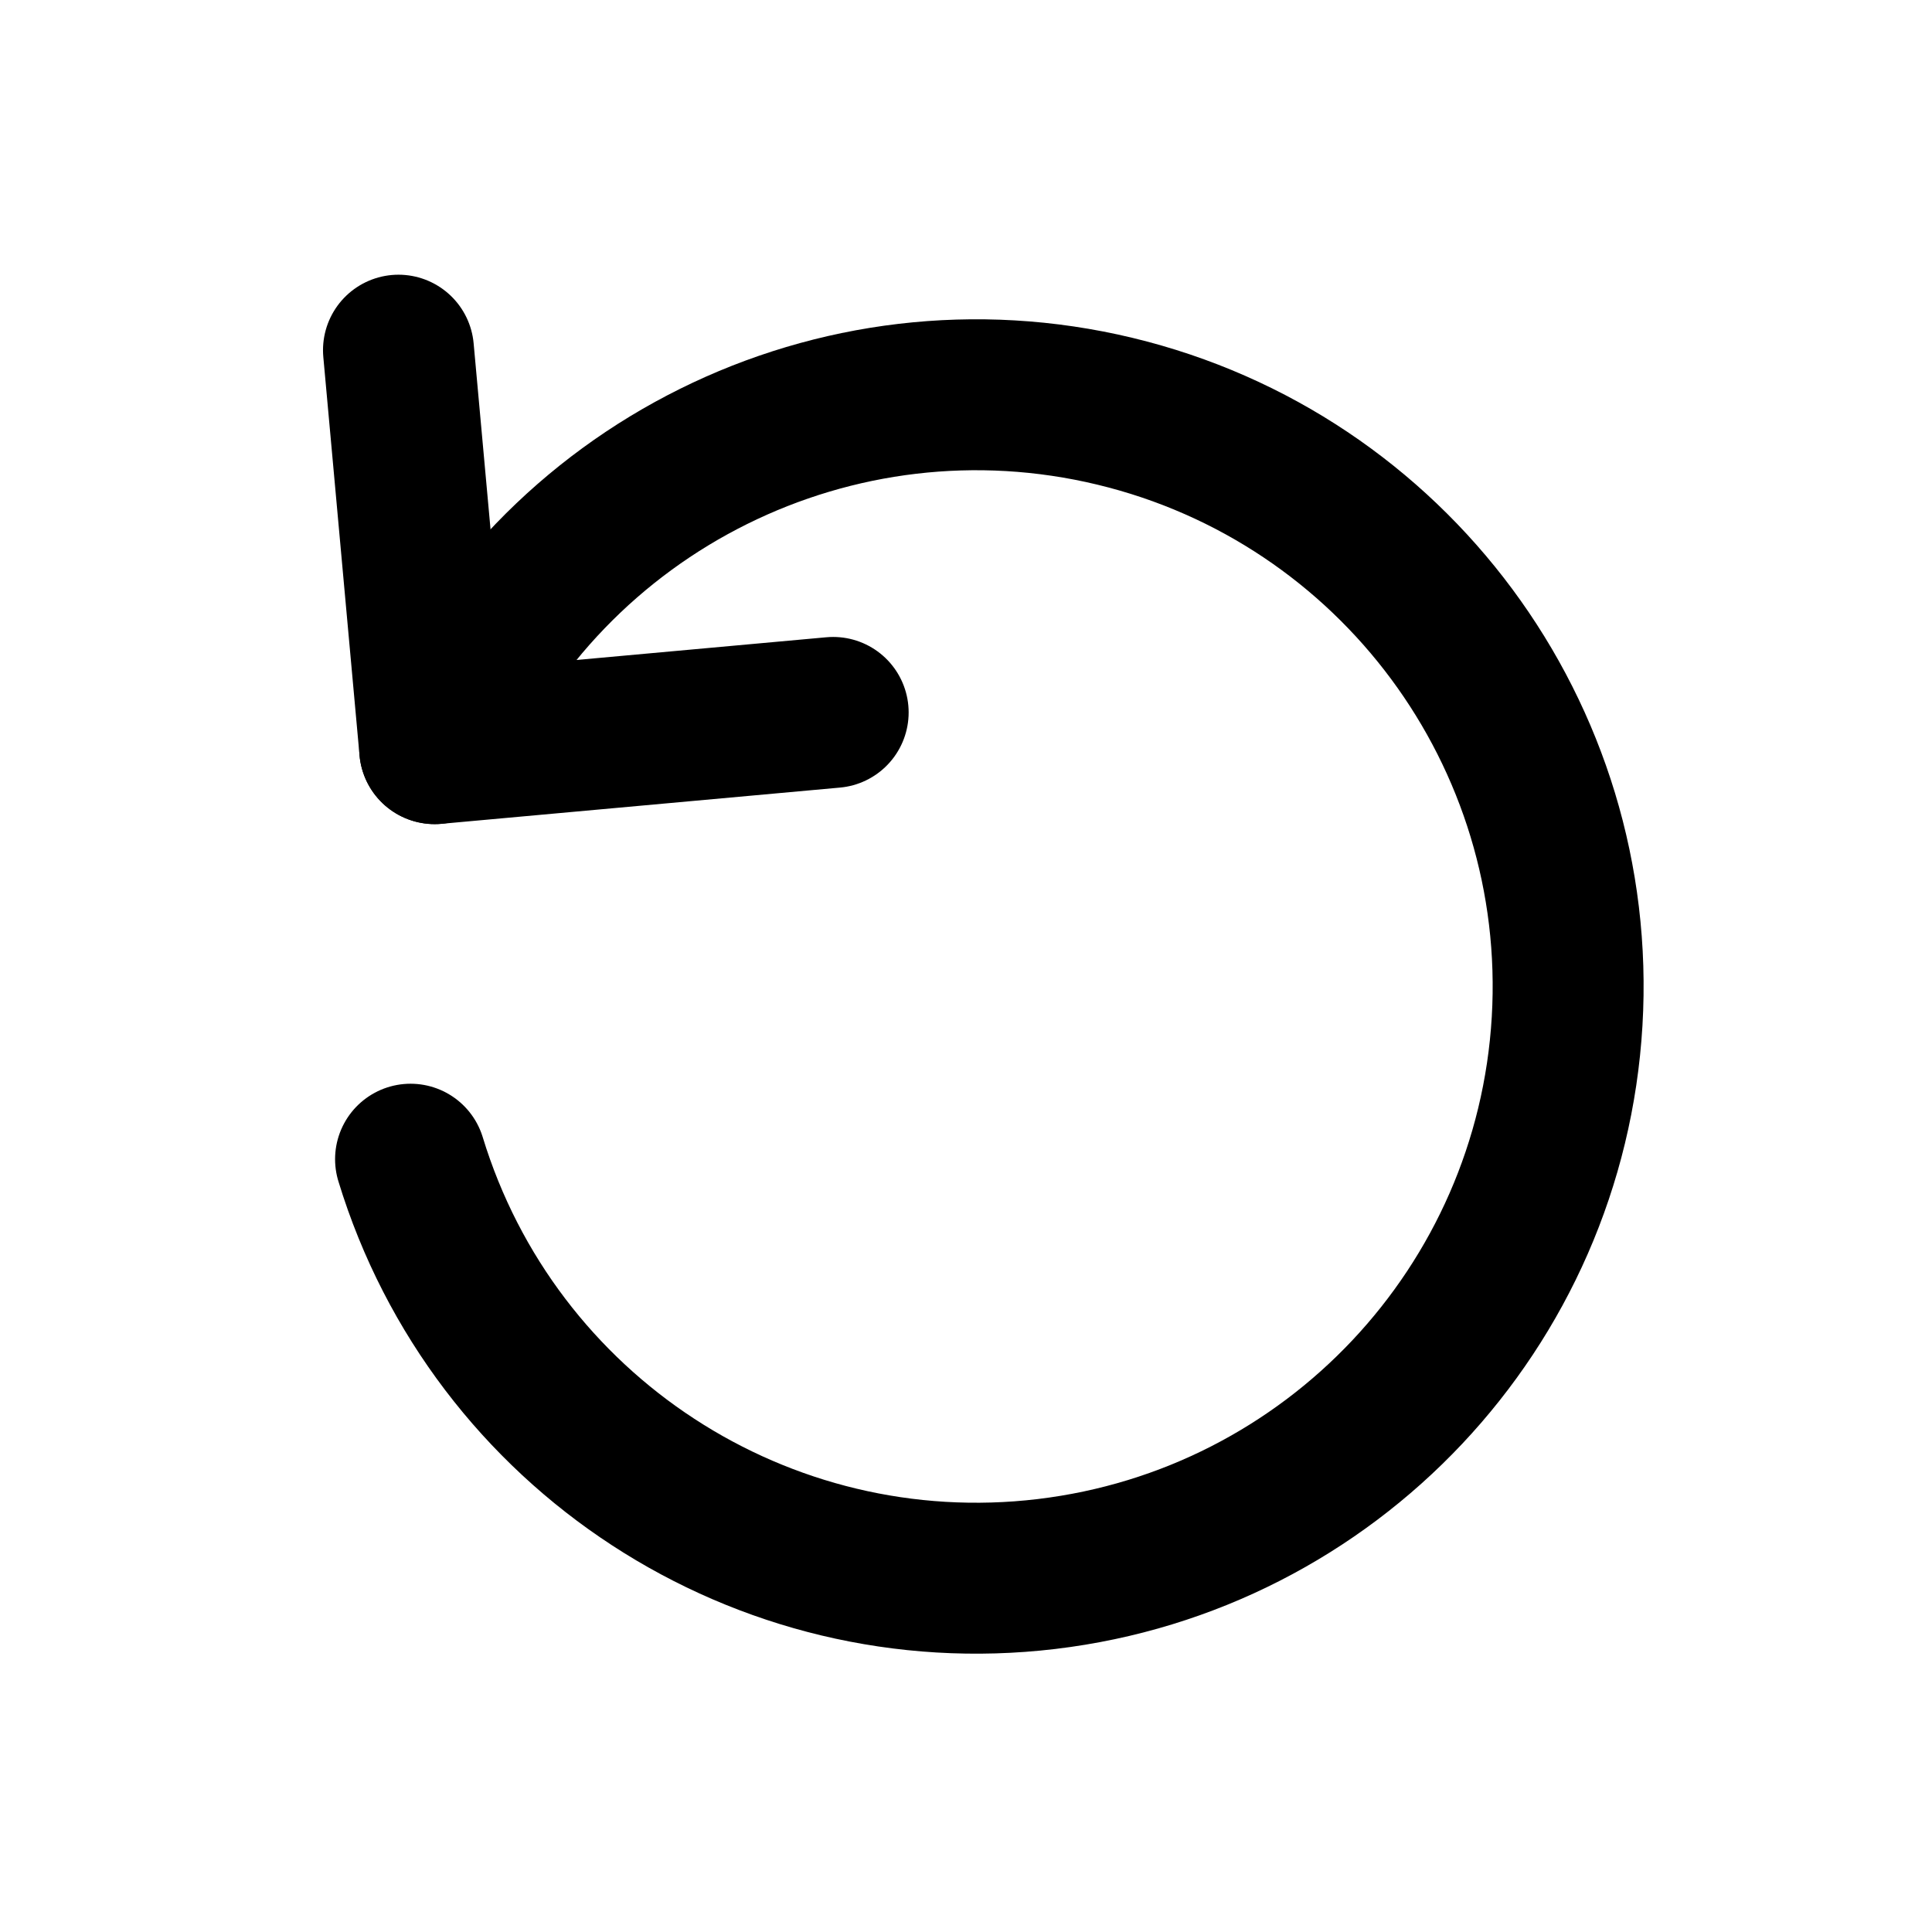
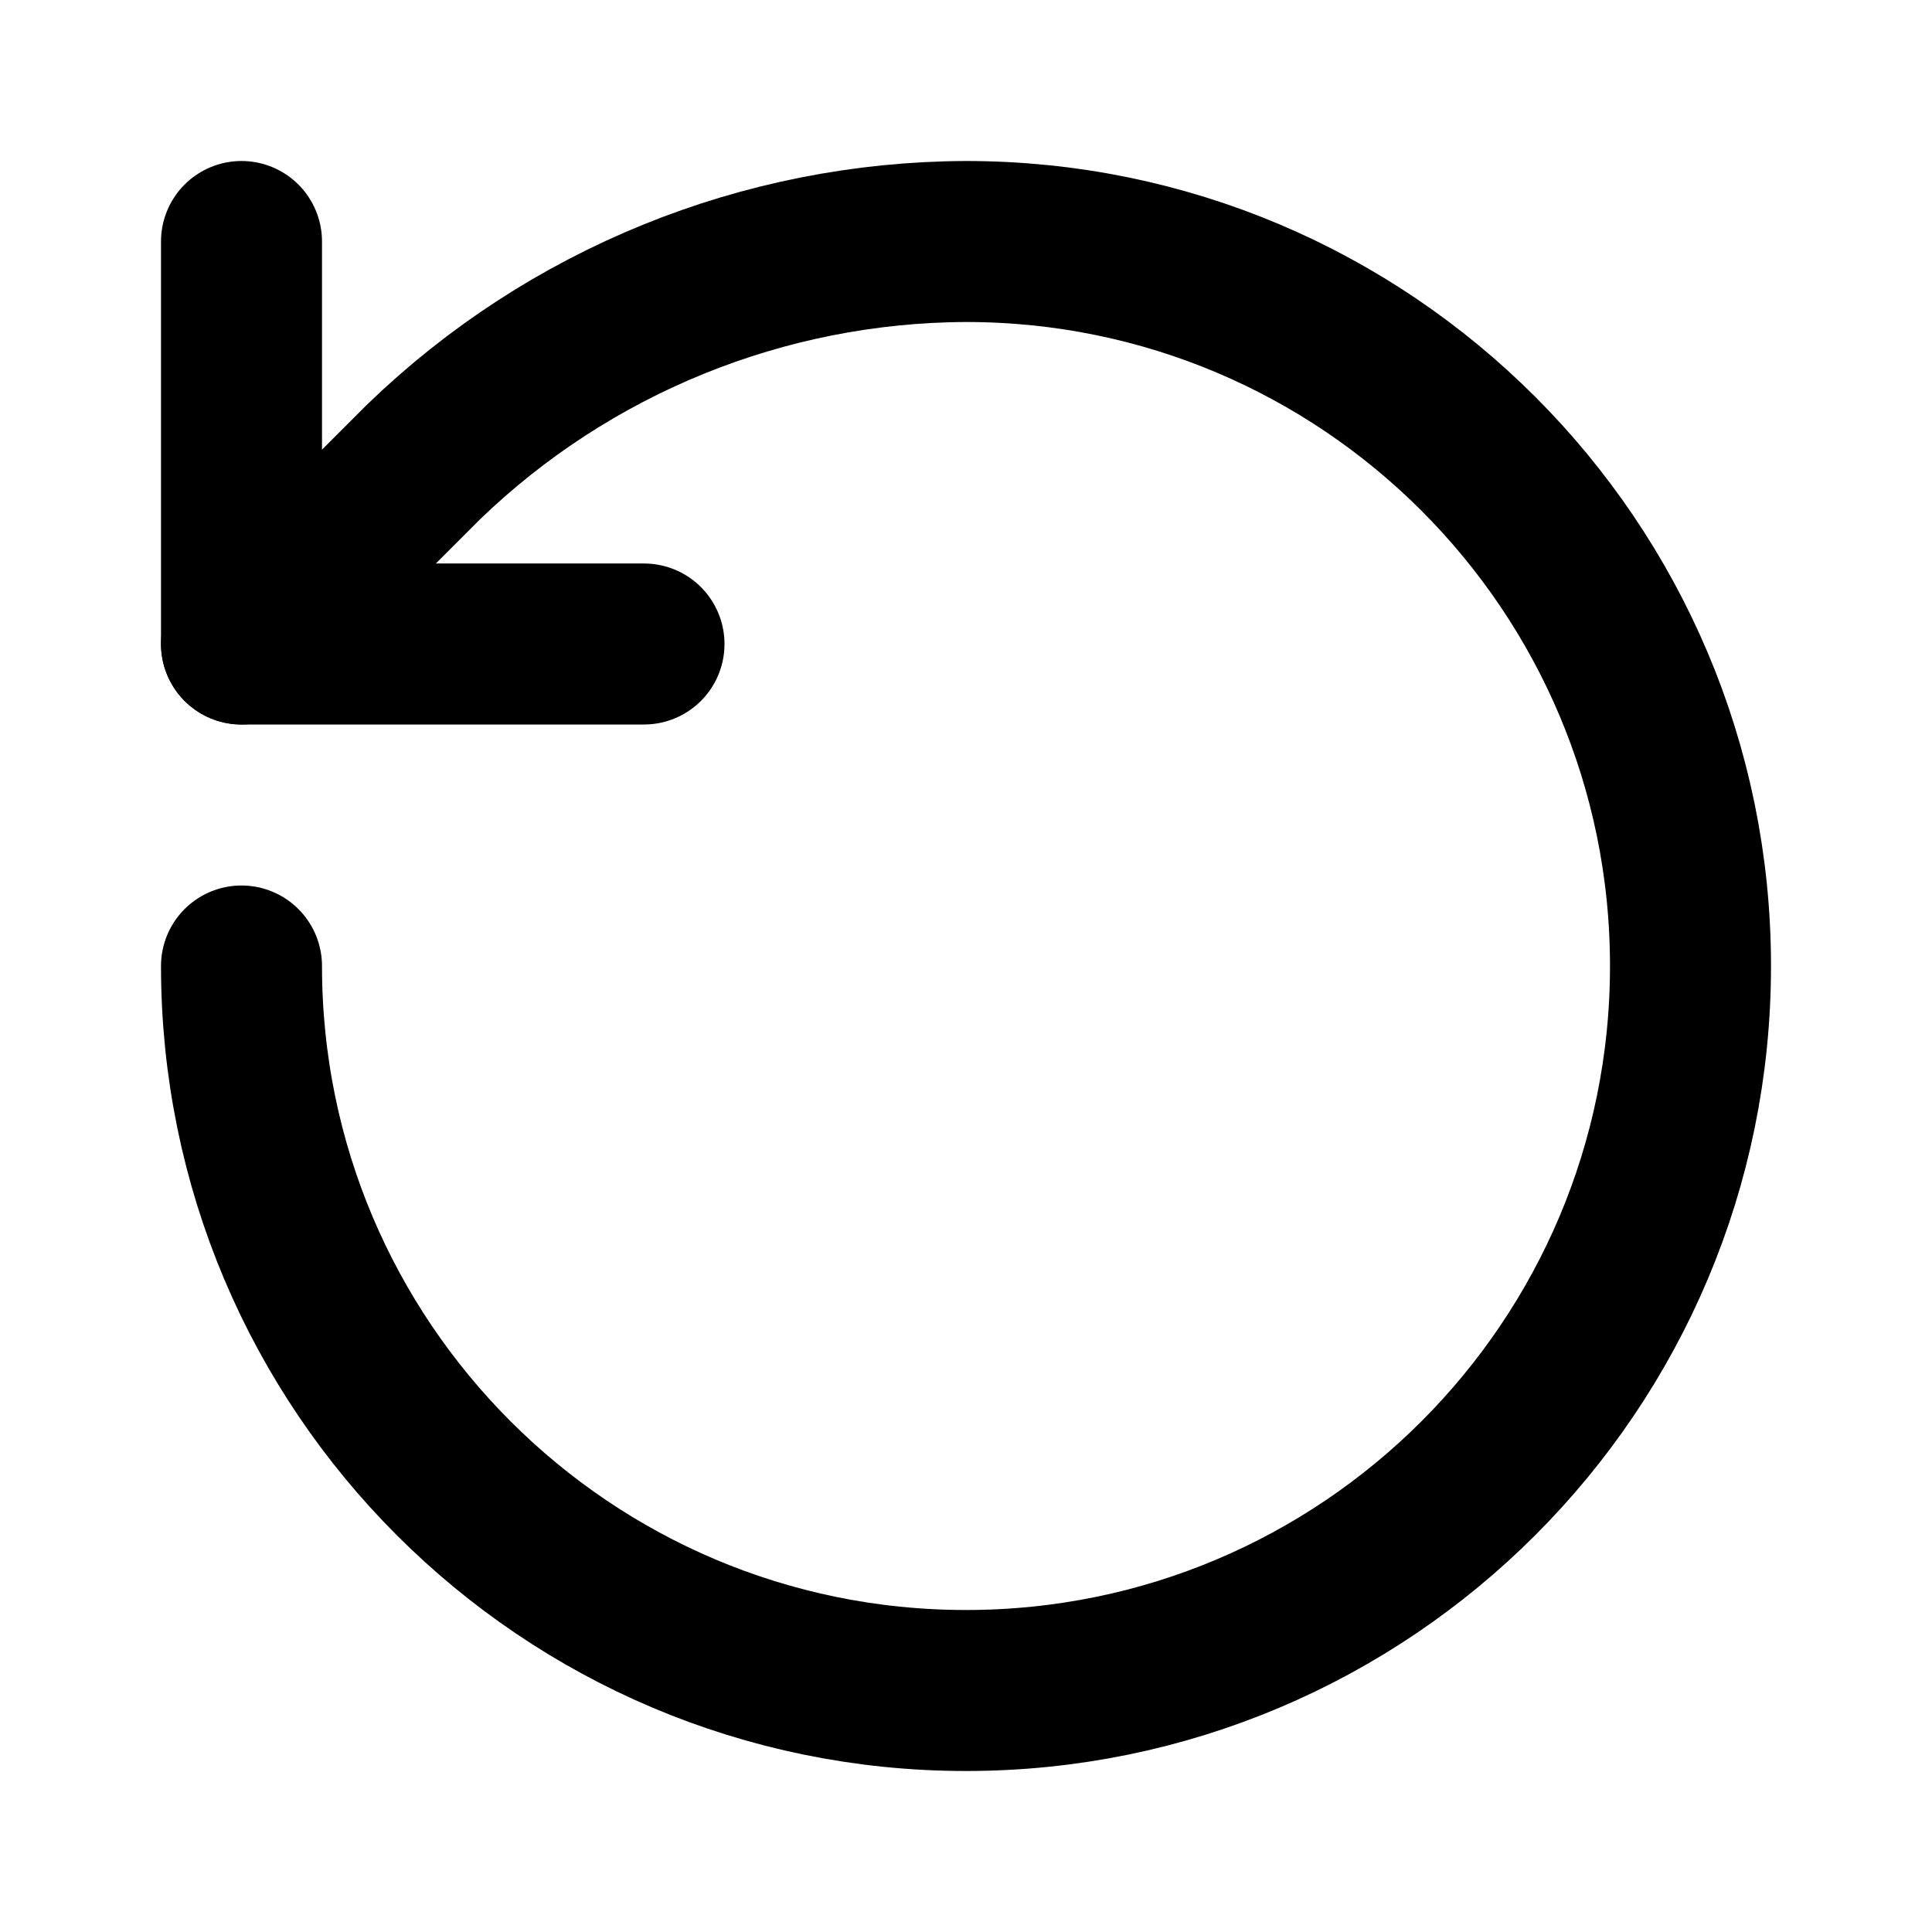
- <svg xmlns="http://www.w3.org/2000/svg" viewBox="0 0 16 16" width="16" height="16">
-   <rect x="0" y="0" width="16" height="16" fill="none" />
-   <path d="M3.6 6.2 A4.9 4.9 0 1 1 3.4 9.6" fill="none" stroke="#000" stroke-width="1.25" stroke-linecap="round" />
-   <path d="M3.3 2.9 L3.6 6.2 L6.9 5.9" fill="none" stroke="#000" stroke-width="1.25" stroke-linecap="round" stroke-linejoin="round" />
+ <svg xmlns="http://www.w3.org/2000/svg" class="lucide lucide-rotate-ccw" width="24" height="24" viewBox="0 0 24 24" fill="none" stroke="#000" stroke-width="2" stroke-linecap="round" stroke-linejoin="round">
+   <rect x="0" y="0" width="24" height="24" fill="none" stroke="none" />
+   <path d="M3 12a9 9 0 1 0 9-9 9.75 9.75 0 0 0-6.74 2.74L3 8" />
+   <path d="M3 3v5h5" />
</svg>
